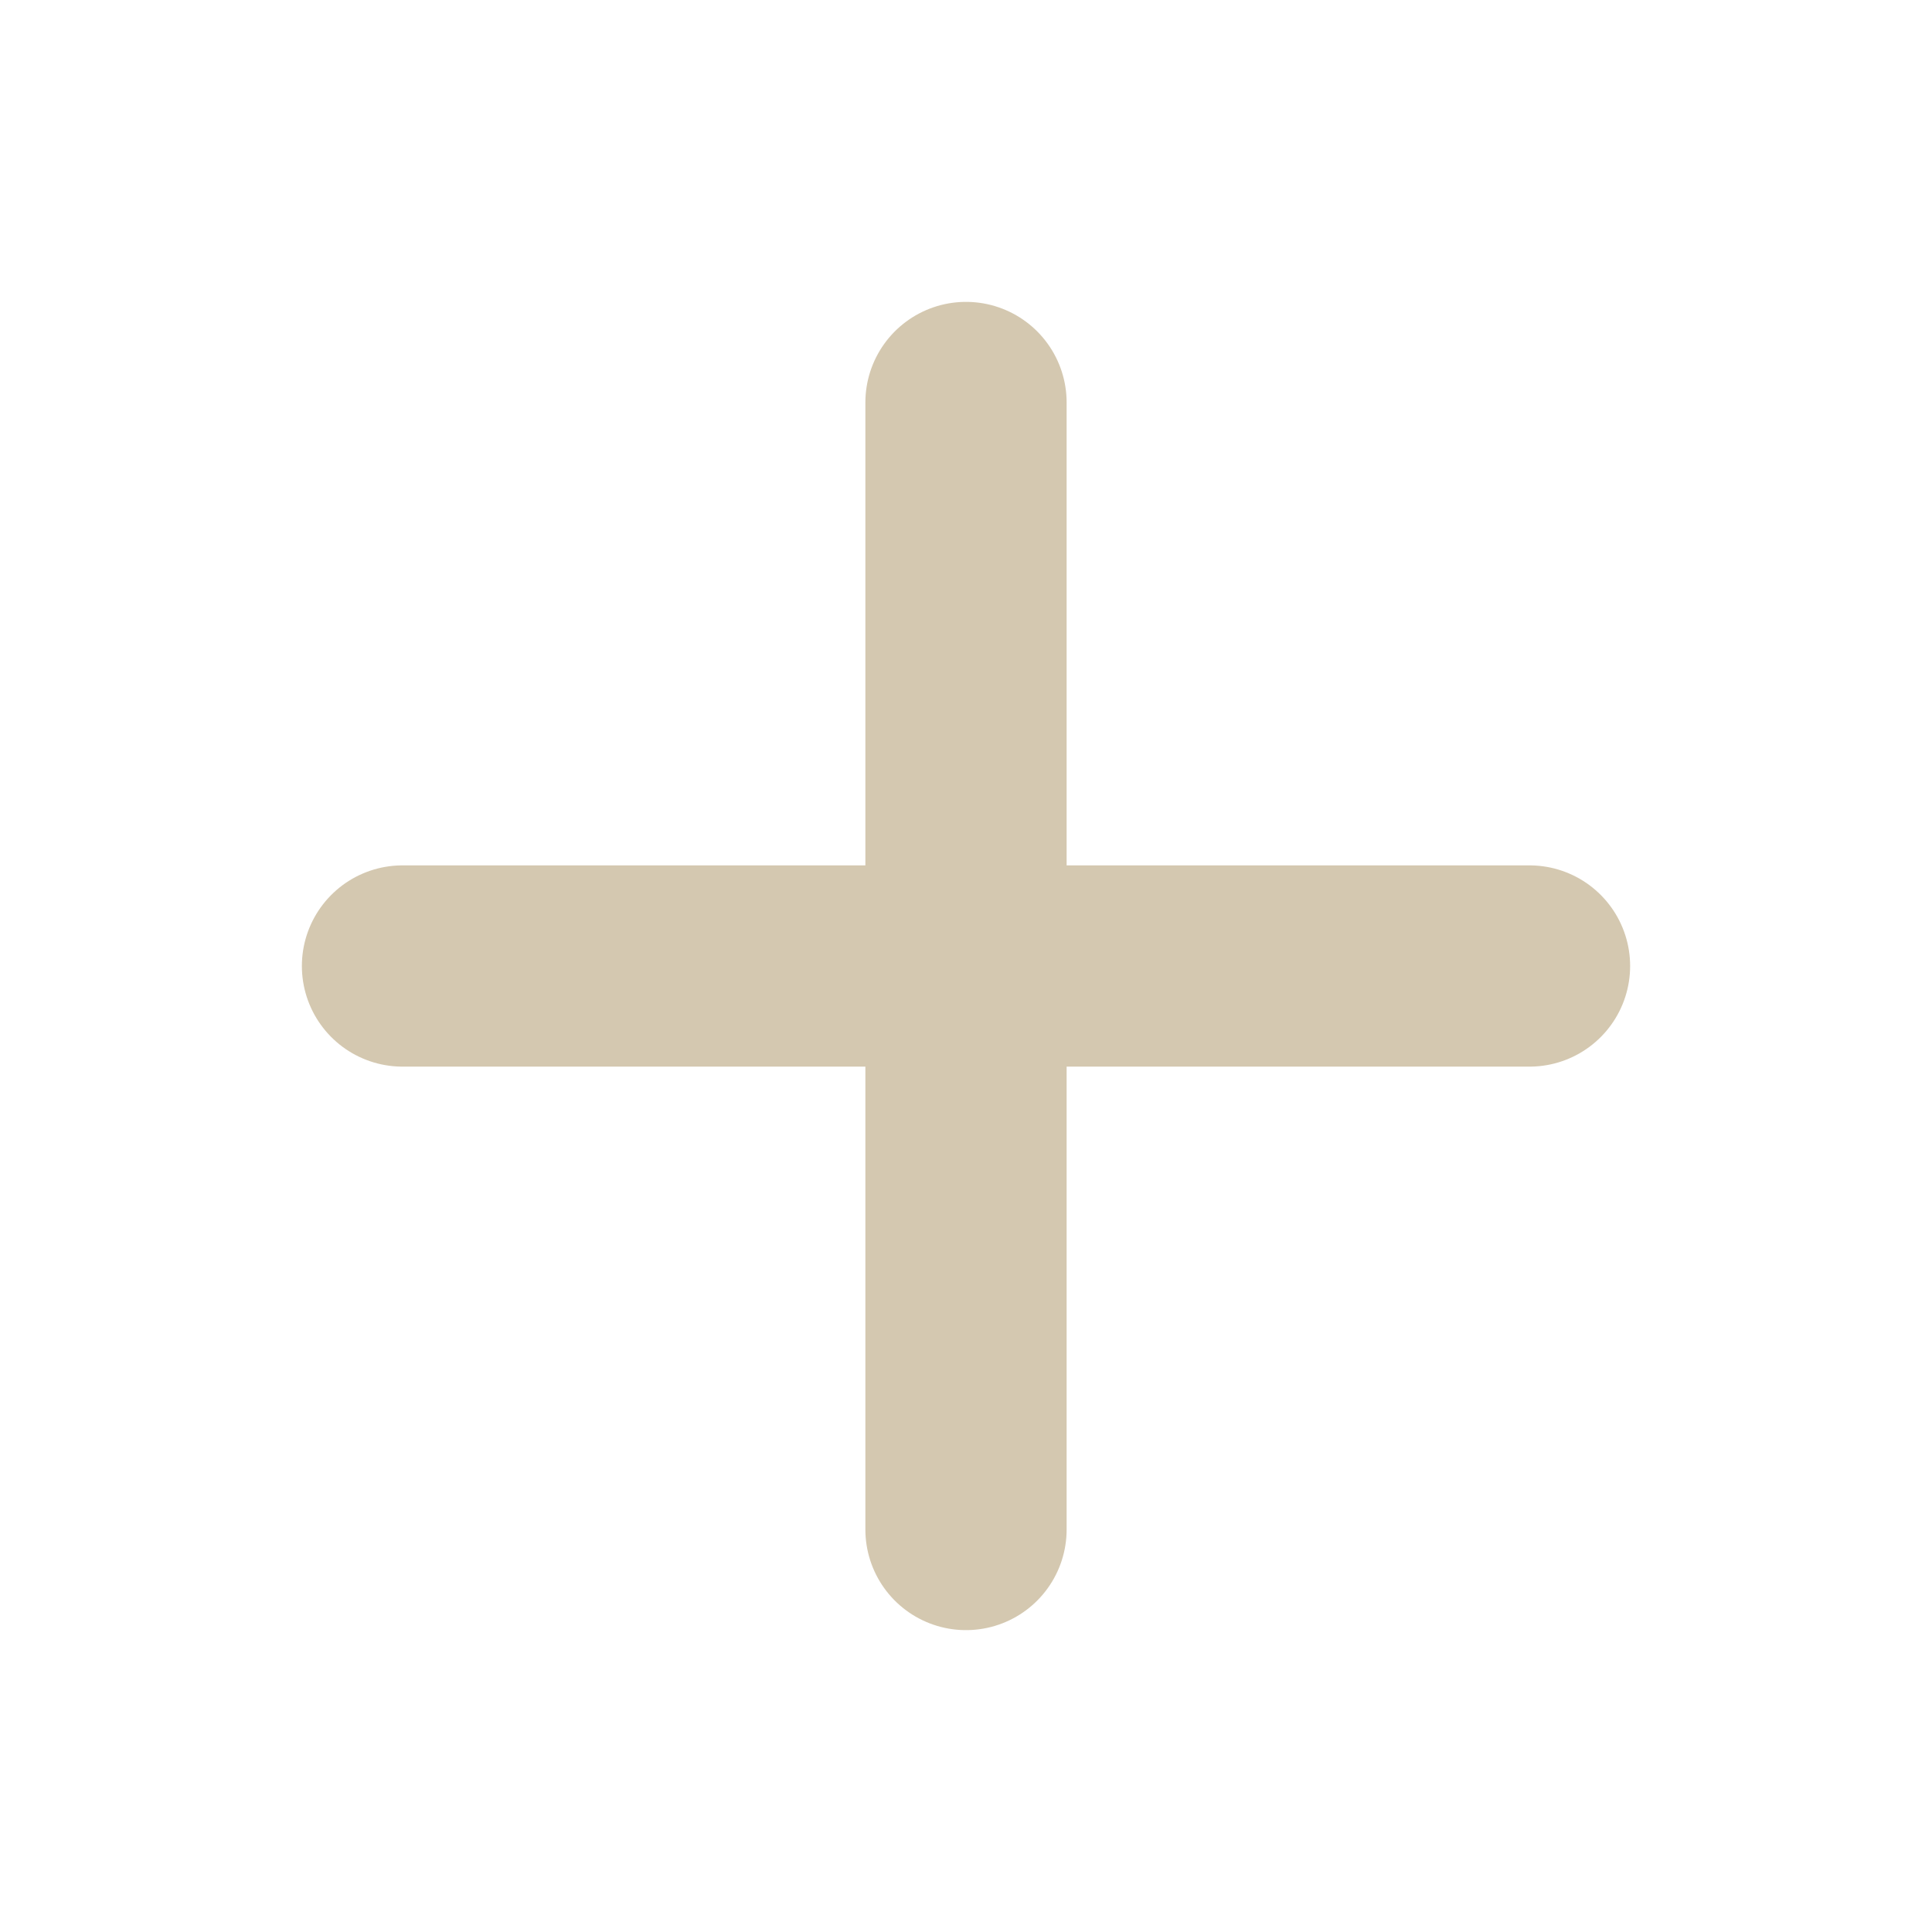
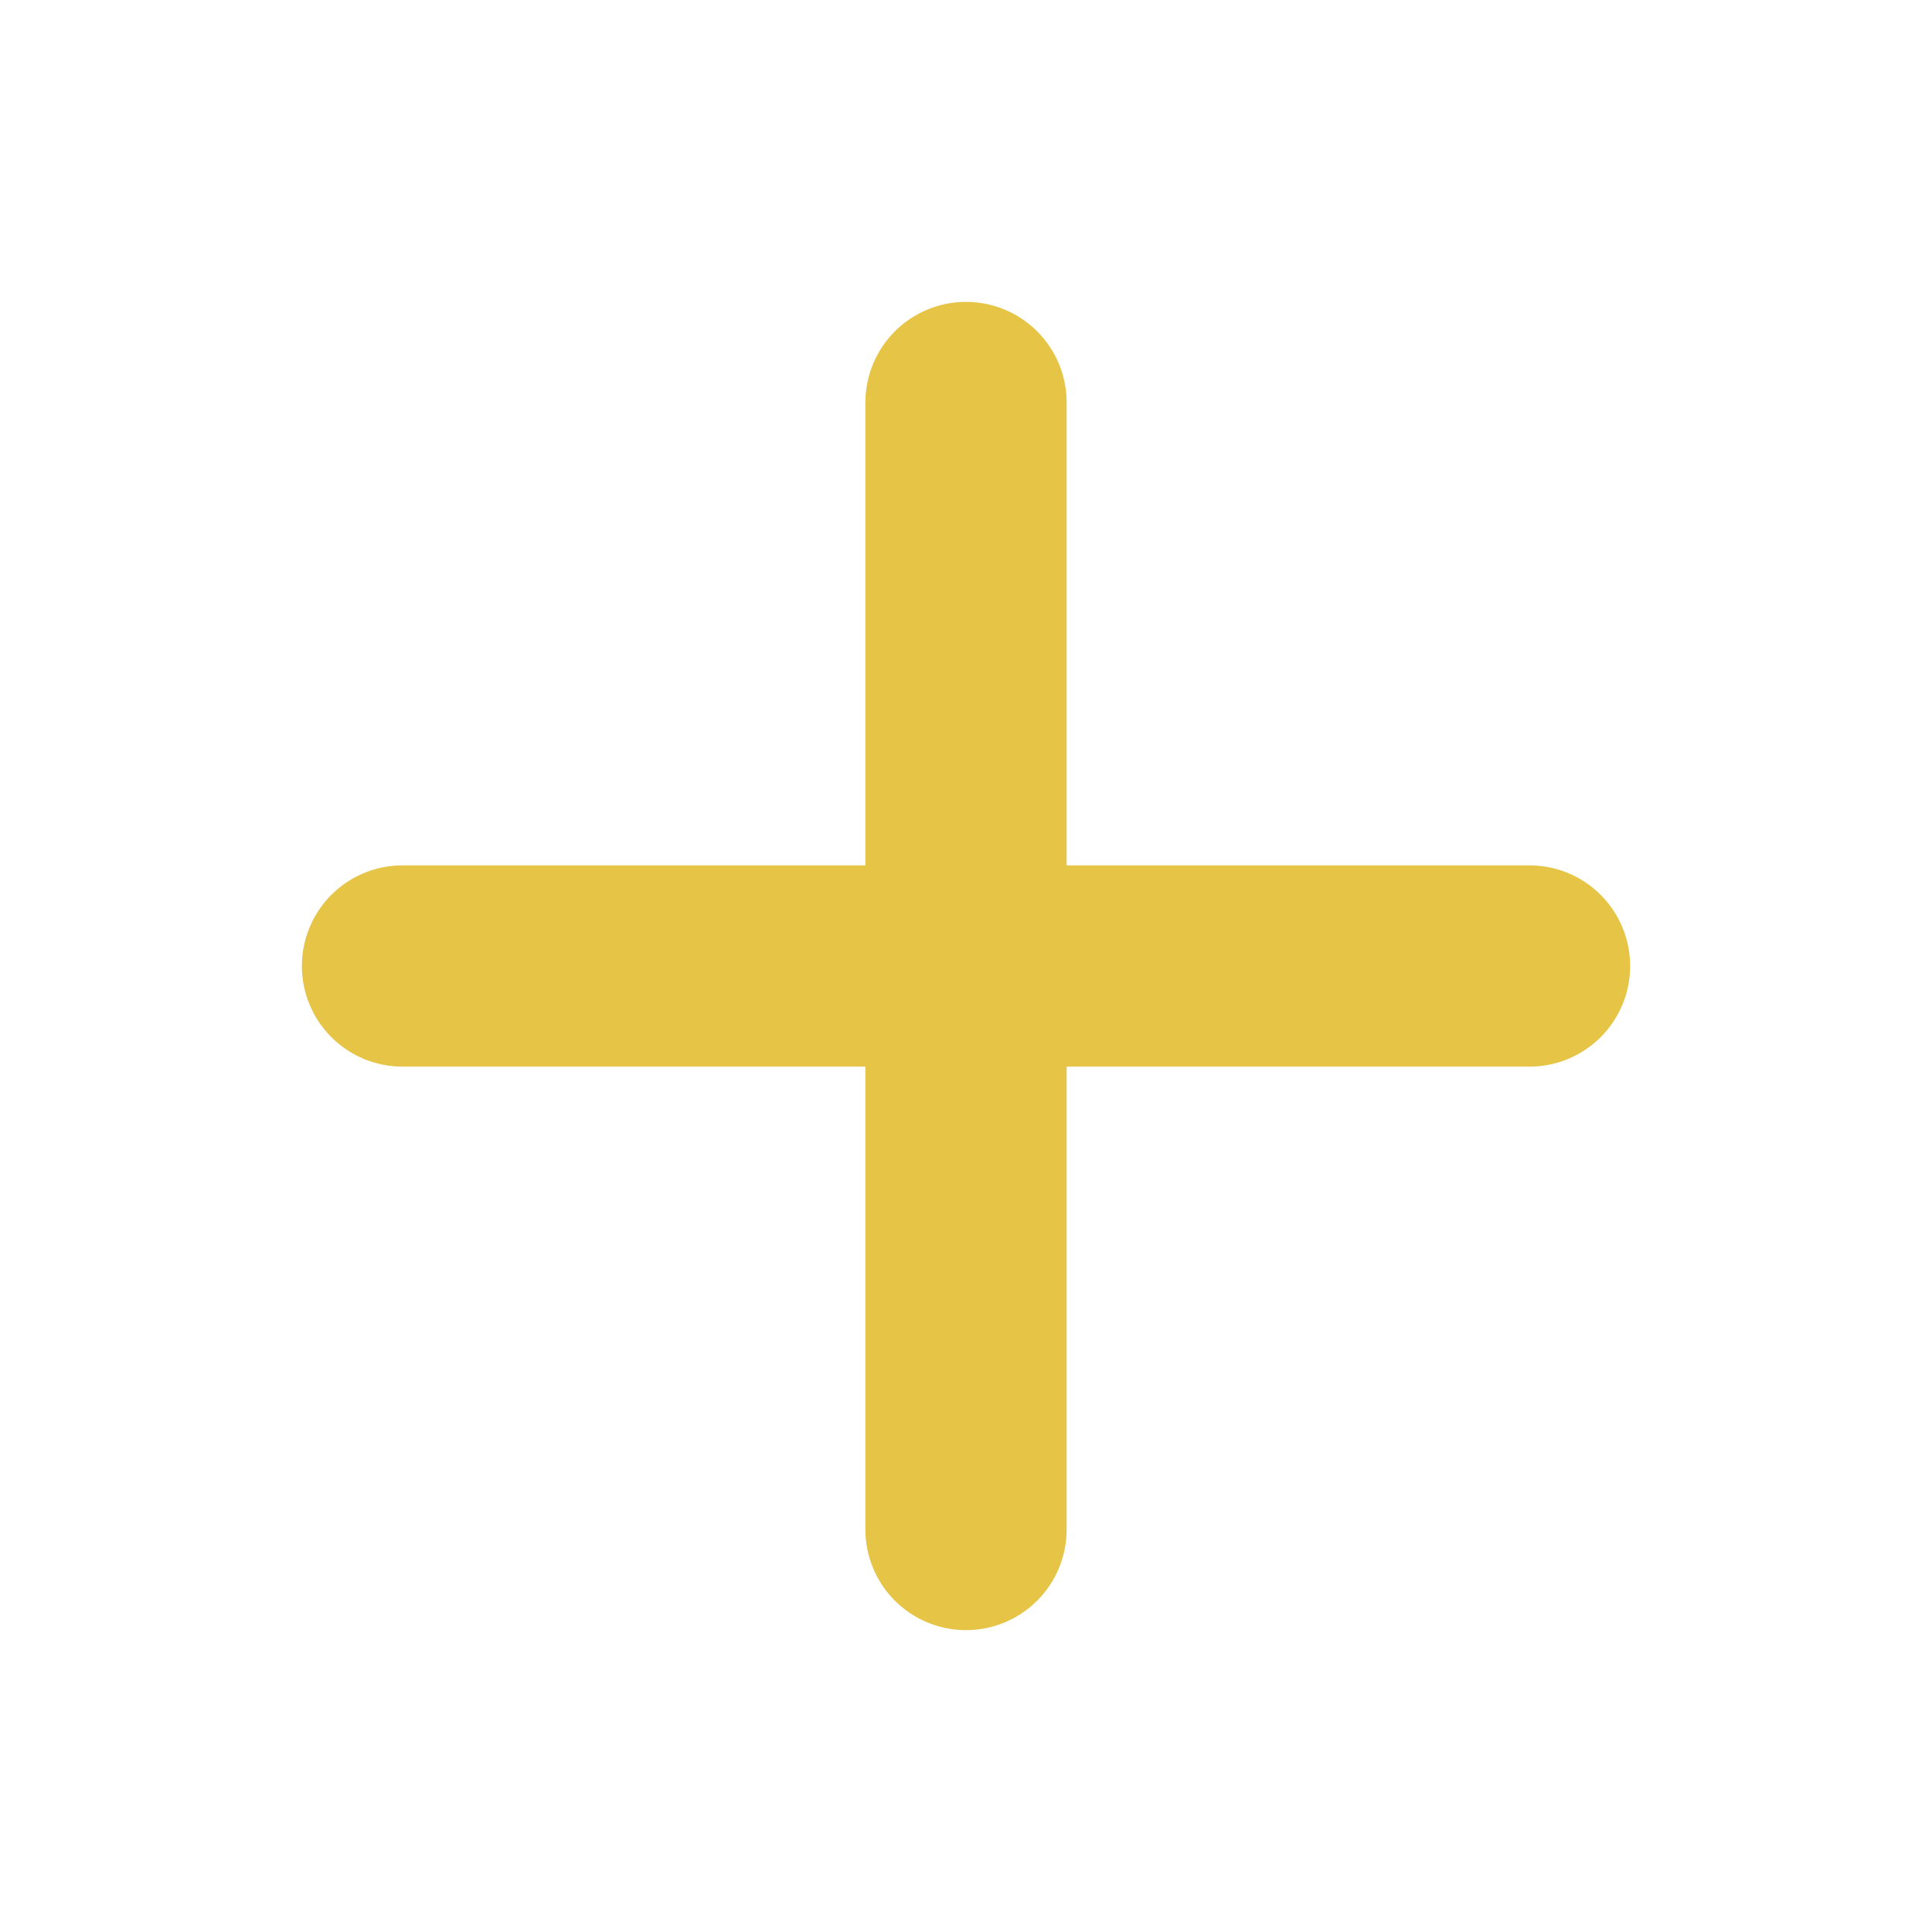
- <svg xmlns="http://www.w3.org/2000/svg" viewBox="0 0 24 24" width="24" height="24" fill="none" stroke="#d4c8b0" stroke-width="2.5" stroke-linecap="round" stroke-linejoin="round">
+ <svg xmlns="http://www.w3.org/2000/svg" viewBox="0 0 24 24" width="24" height="24" fill="none" stroke="#E6C446" stroke-width="2.5" stroke-linecap="round" stroke-linejoin="round">
  <line x1="12" y1="5" x2="12" y2="19" />
  <line x1="5" y1="12" x2="19" y2="12" />
</svg>
